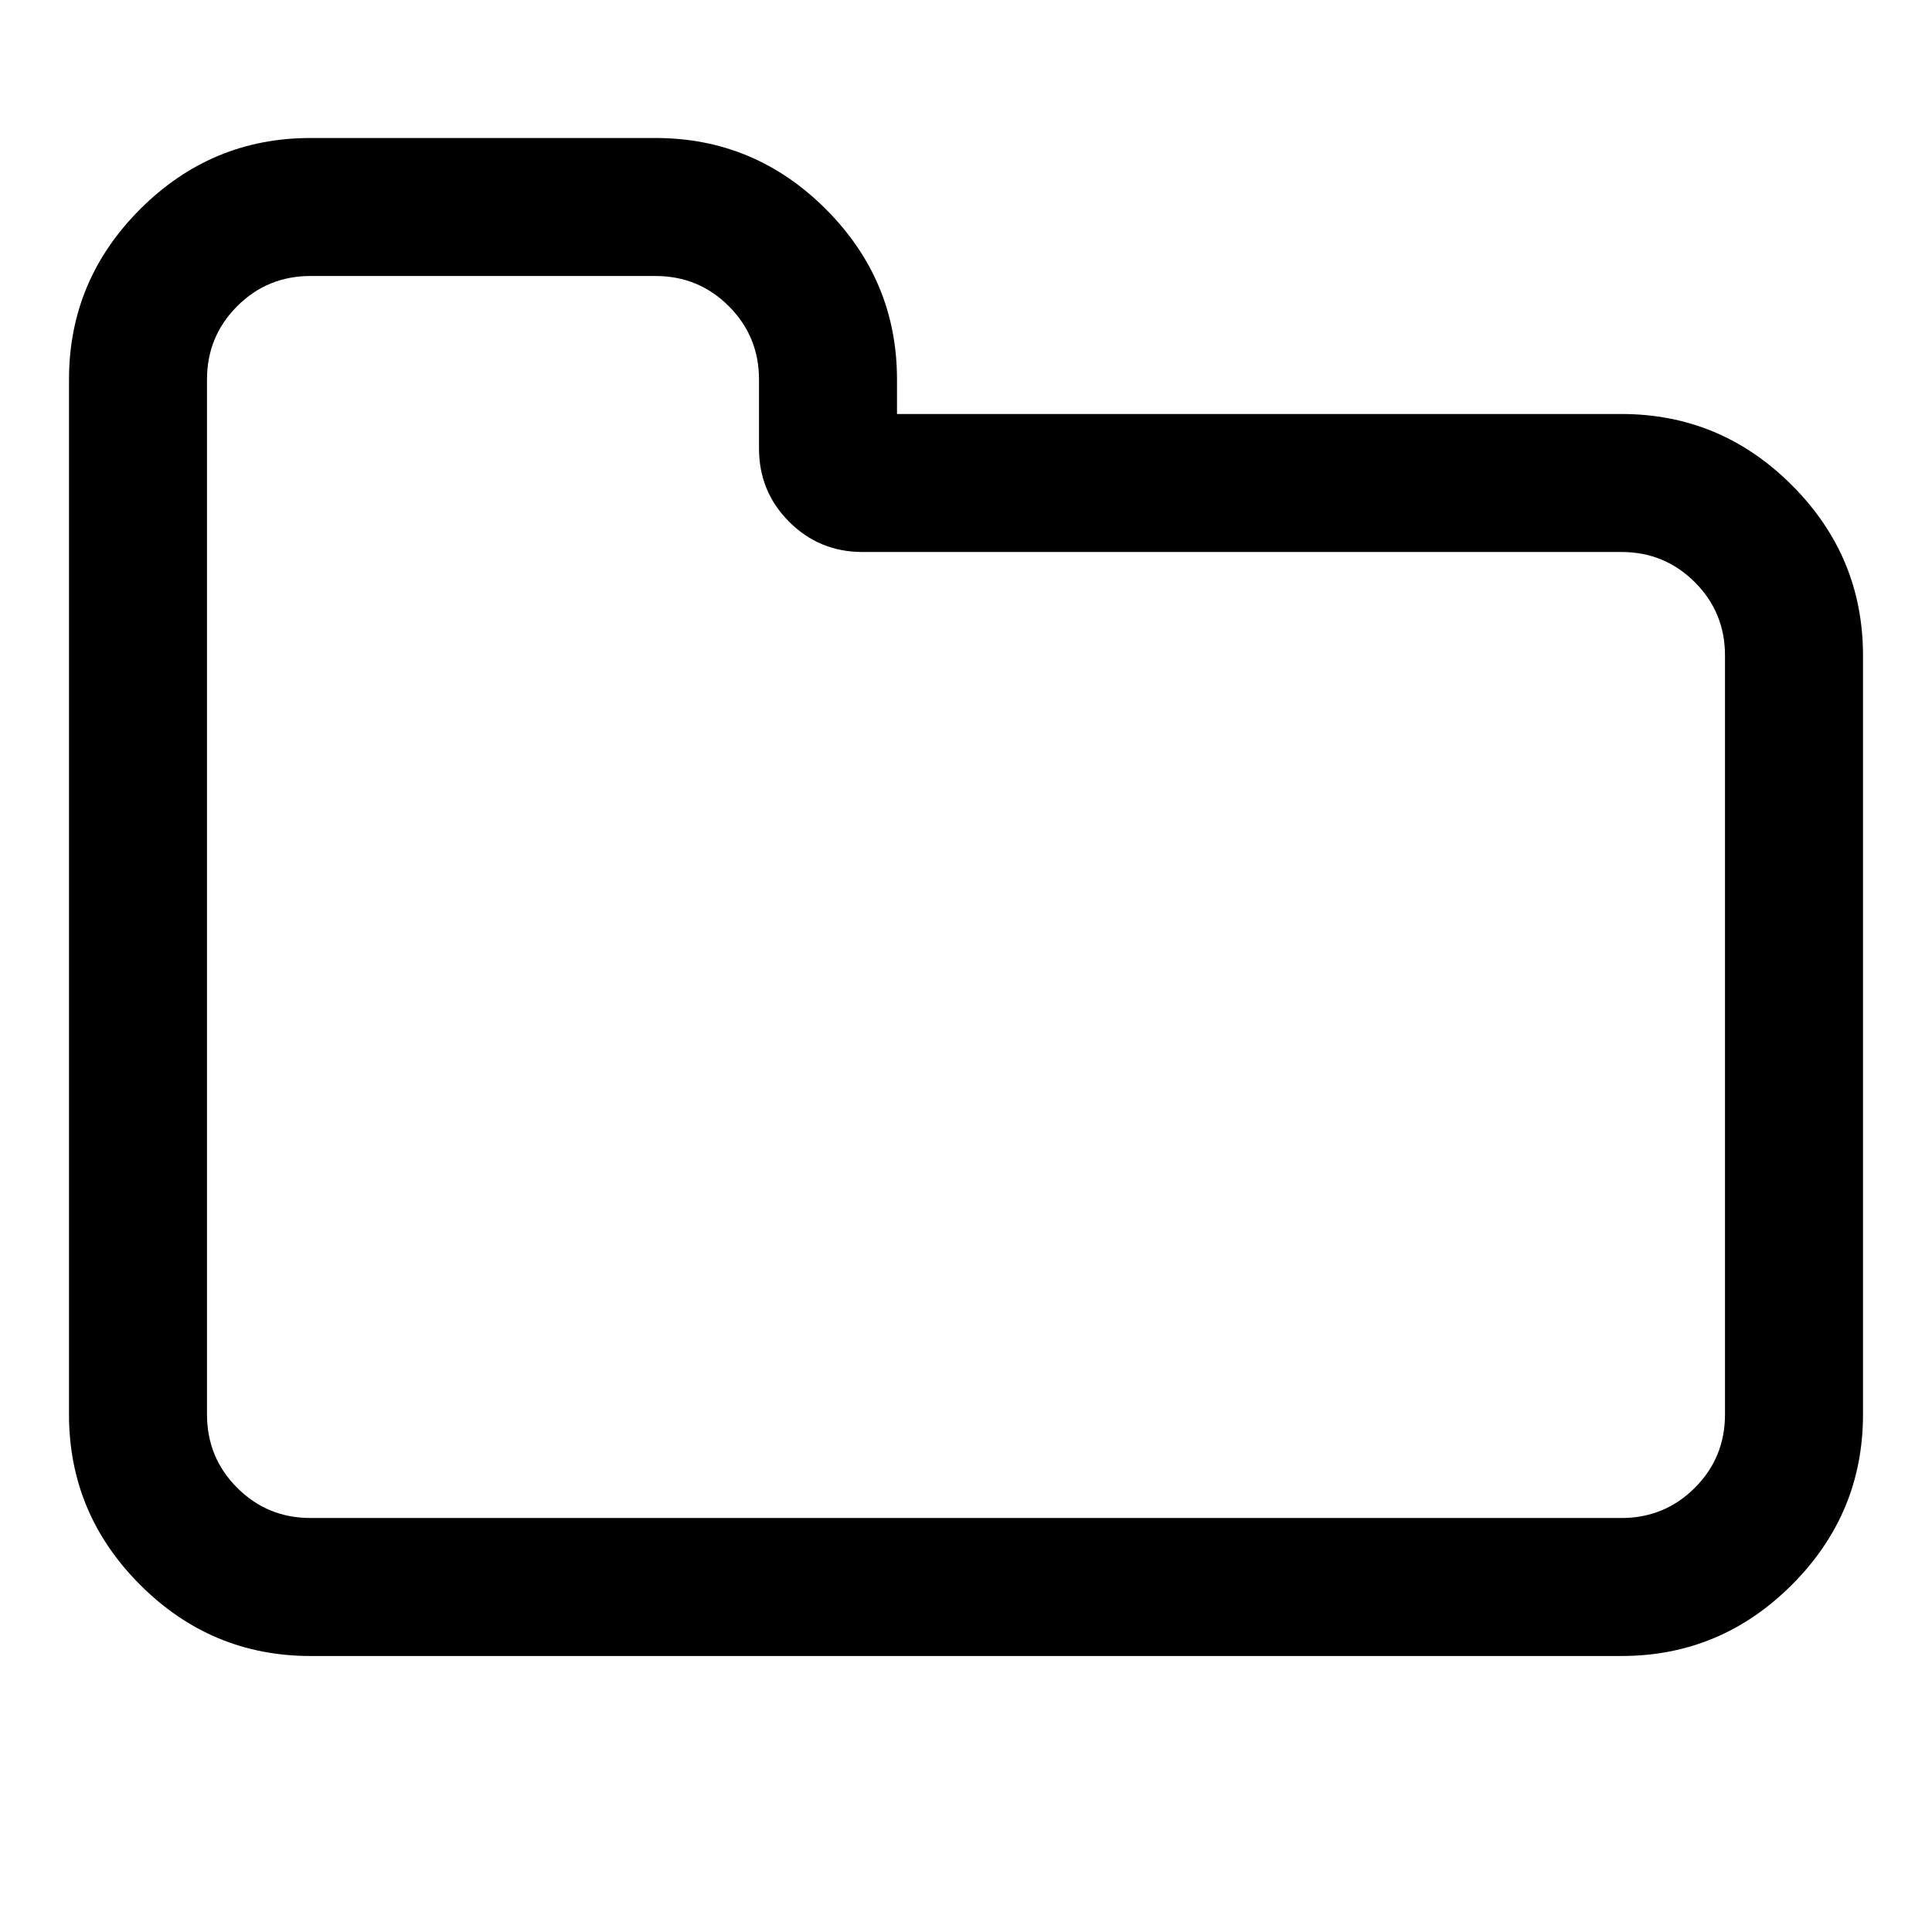
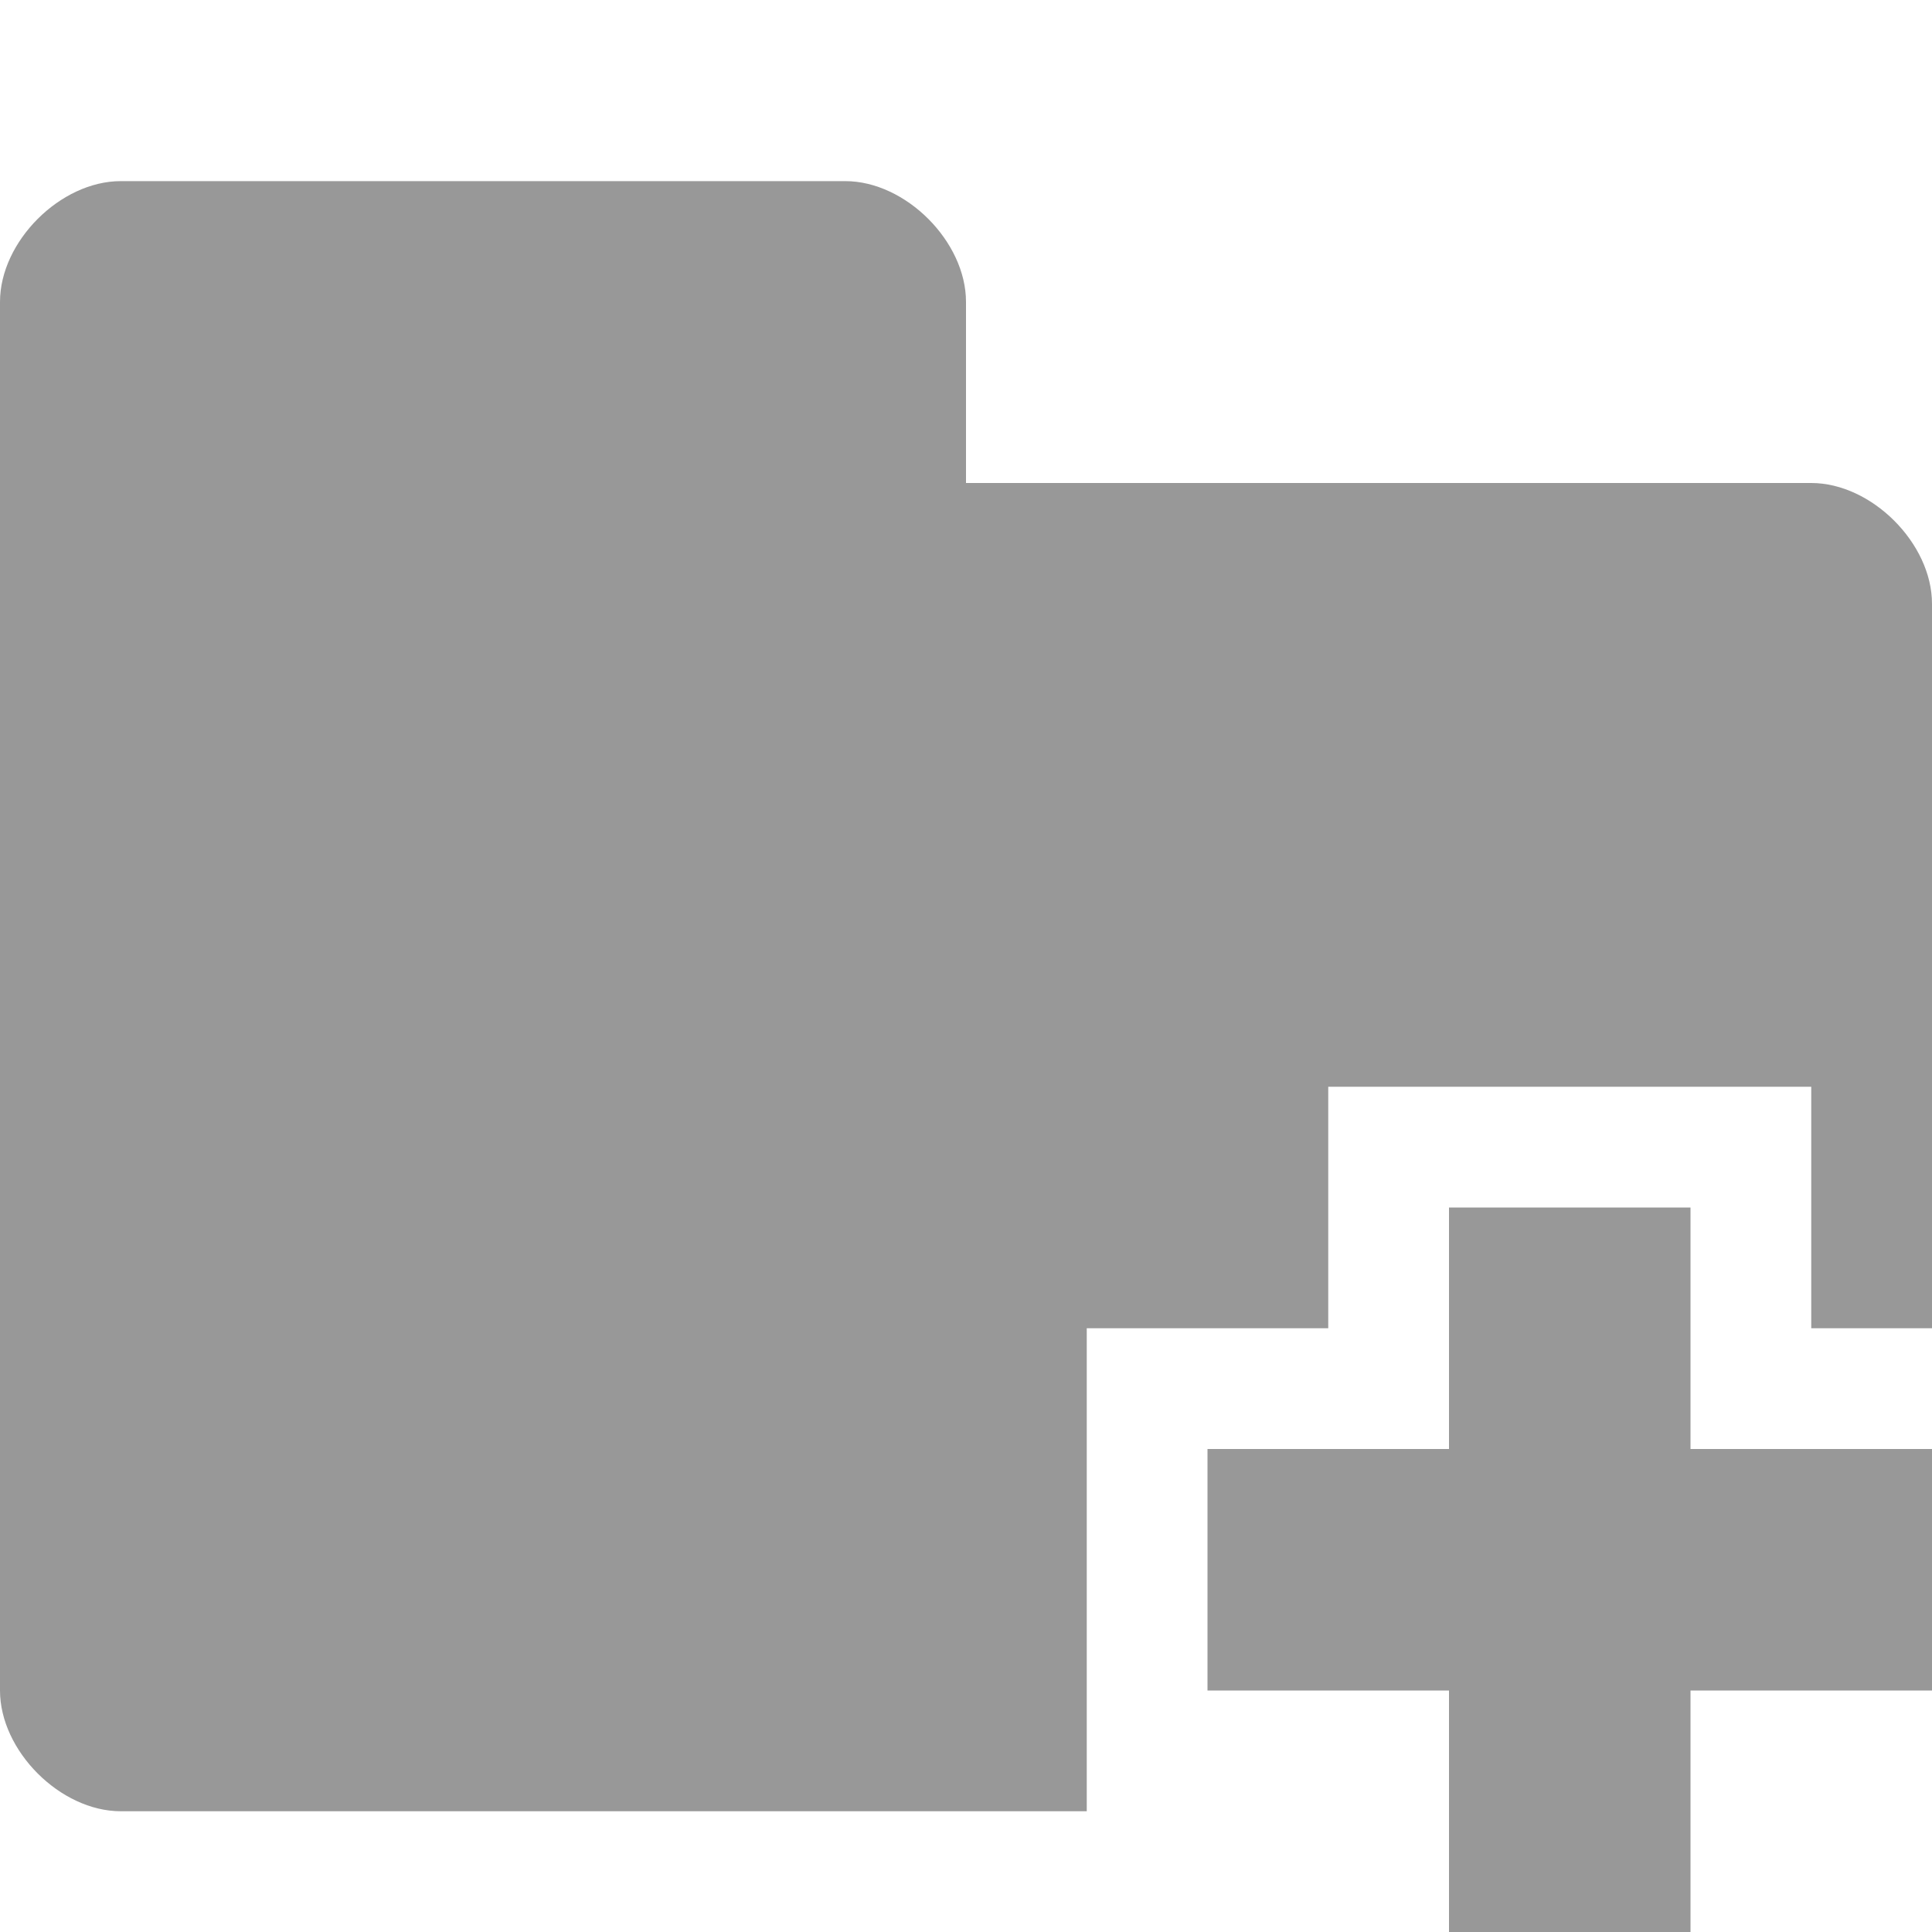
- <svg xmlns="http://www.w3.org/2000/svg" width="1792" height="1792" viewBox="0 0 1792 1792" preserveAspectRatio="xMinYMid meet">
-   <path d="M1600 1312v-704q0-40-28-68t-68-28h-704q-40 0-68-28t-28-68v-64q0-40-28-68t-68-28h-320q-40 0-68 28t-28 68v960q0 40 28 68t68 28h1216q40 0 68-28t28-68zm128-704v704q0 92-66 158t-158 66h-1216q-92 0-158-66t-66-158v-960q0-92 66-158t158-66h320q92 0 158 66t66 158v32h672q92 0 158 66t66 158z" />
+ <svg xmlns="http://www.w3.org/2000/svg" width="16" height="16" viewBox="0 -1.5 16 16" preserveAspectRatio="xMinYMid meet" overflow="visible">
+   <path d="M9 9.5v4H1c-.5 0-1-.5-1-1V1c0-.5.5-1 1-1h6c.5 0 1 .5 1 1v1.5h7c.5 0 1 .5 1 1v6h-1v-2h-4v2H9zm7 1h-2v-2h-2v2h-2v2h2v2h2v-2h2v-2z" fill="#989898" />
</svg>
